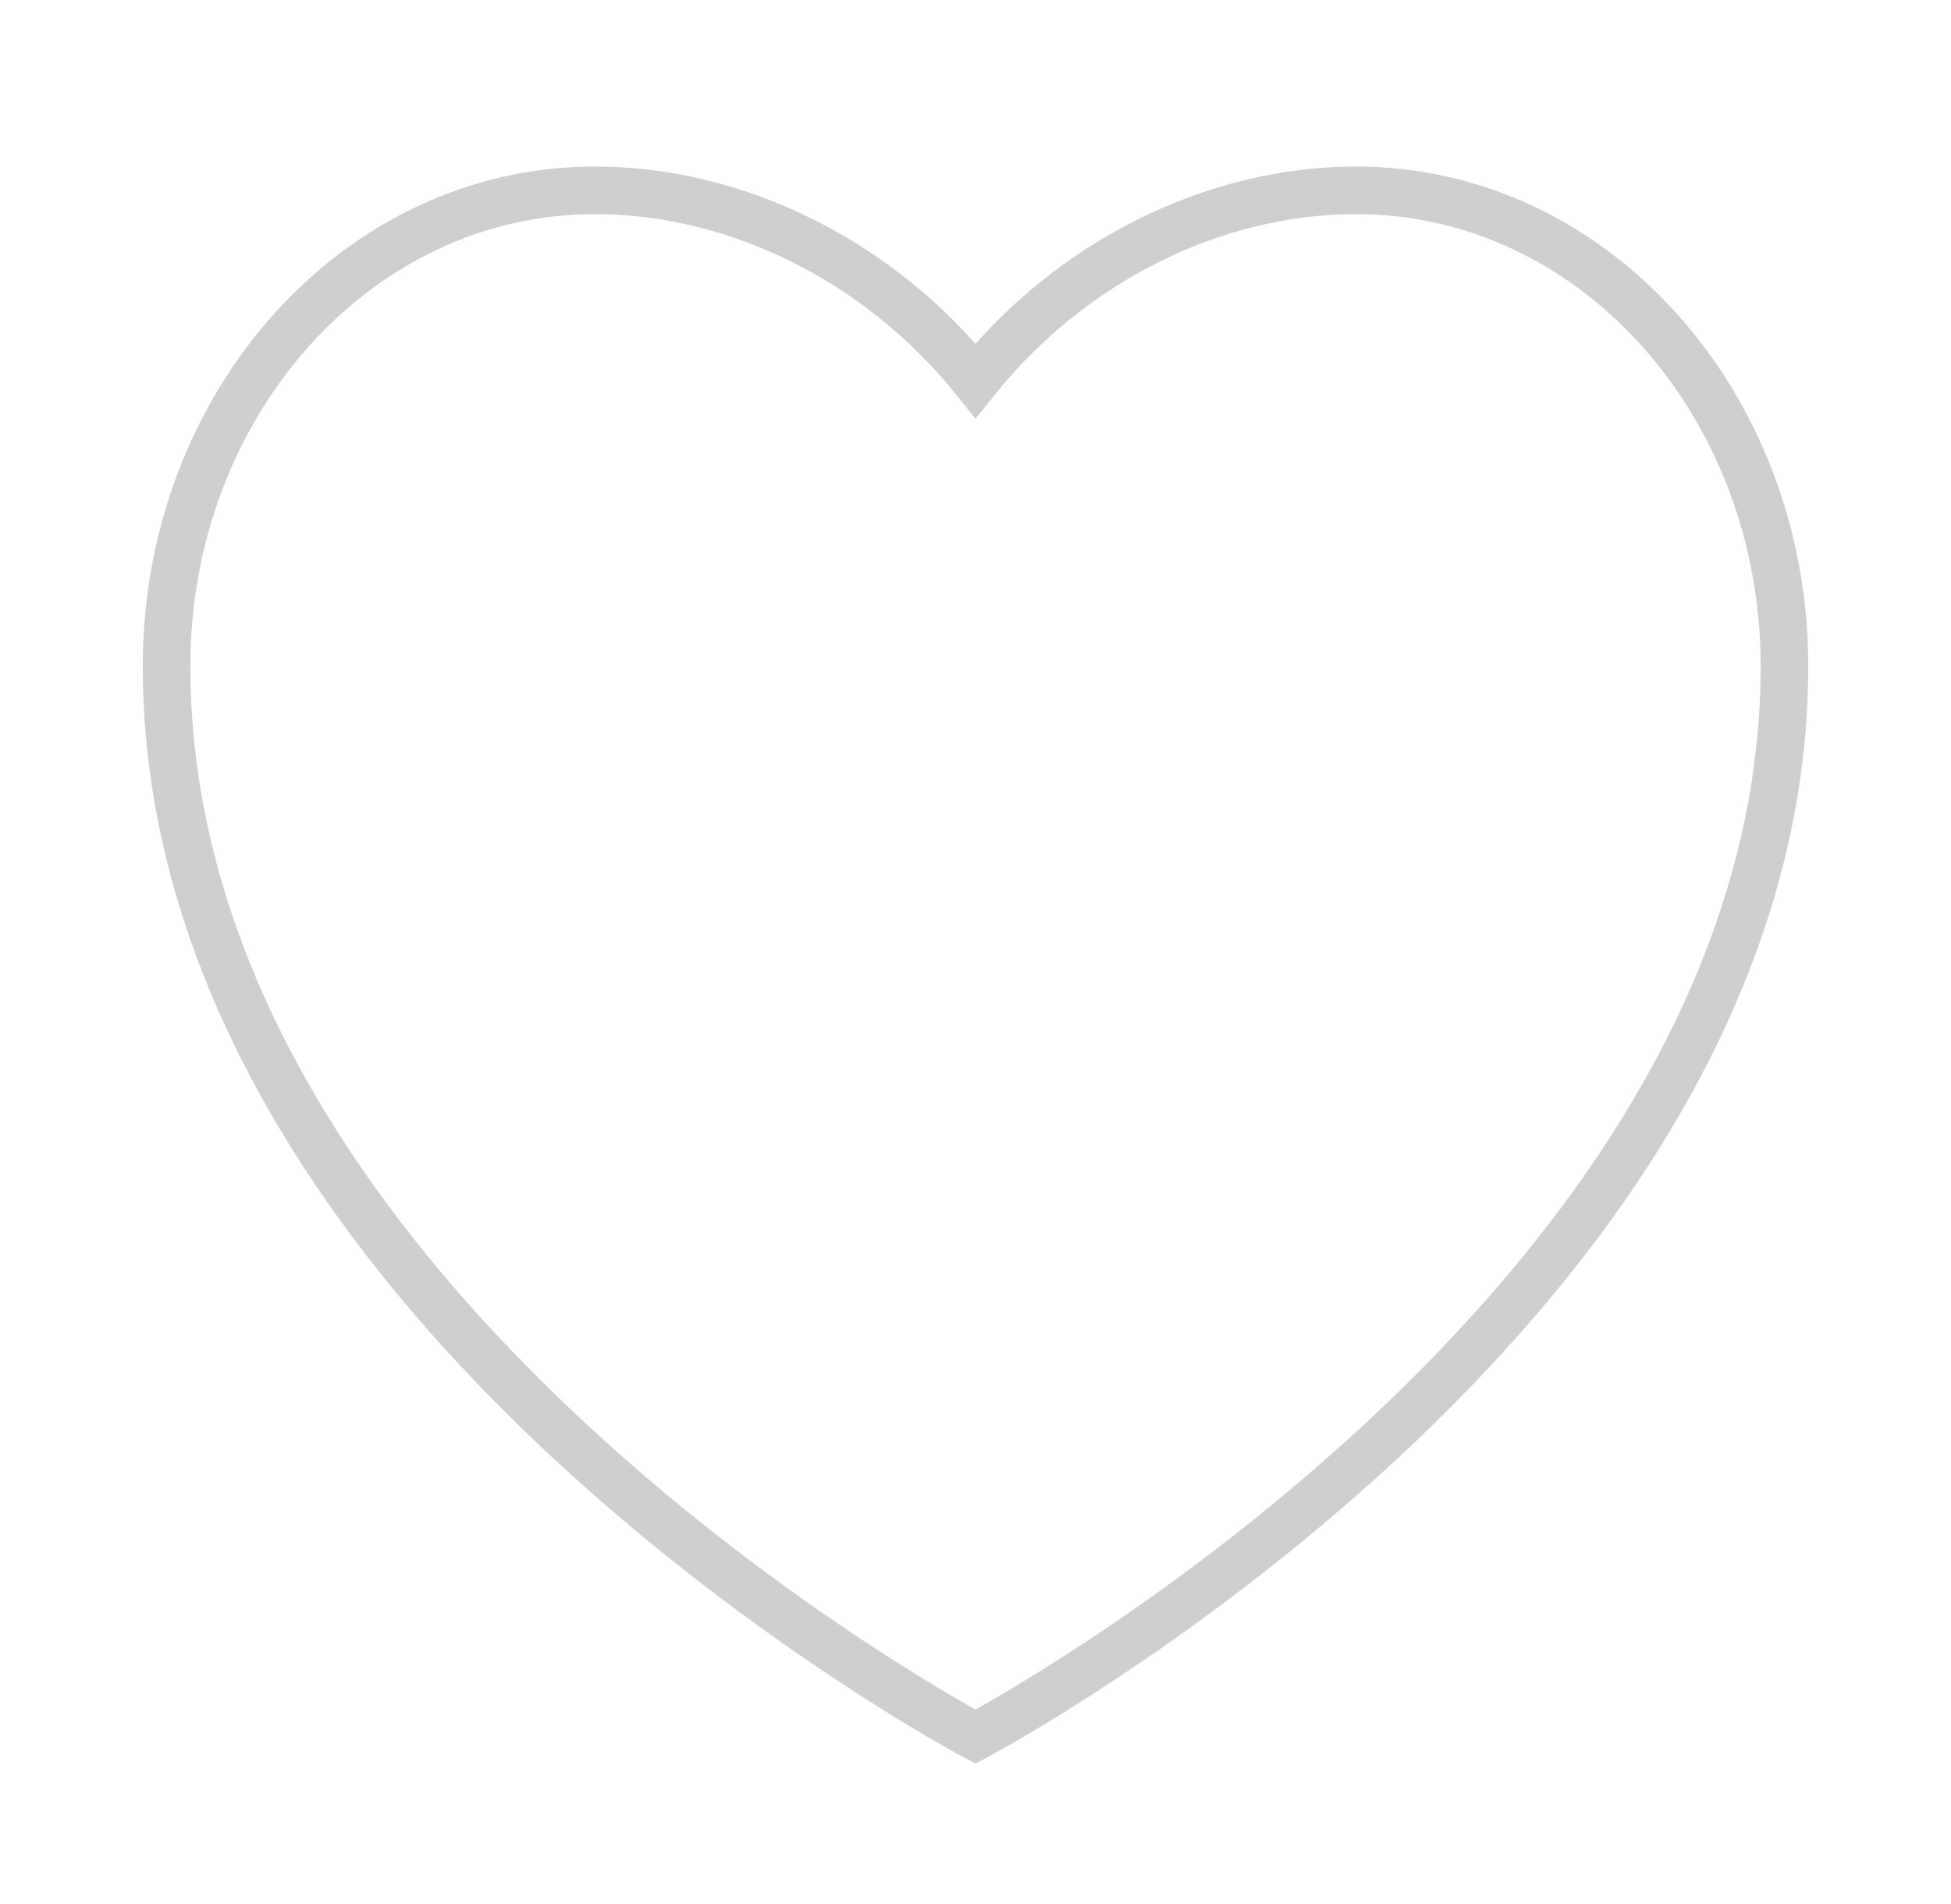
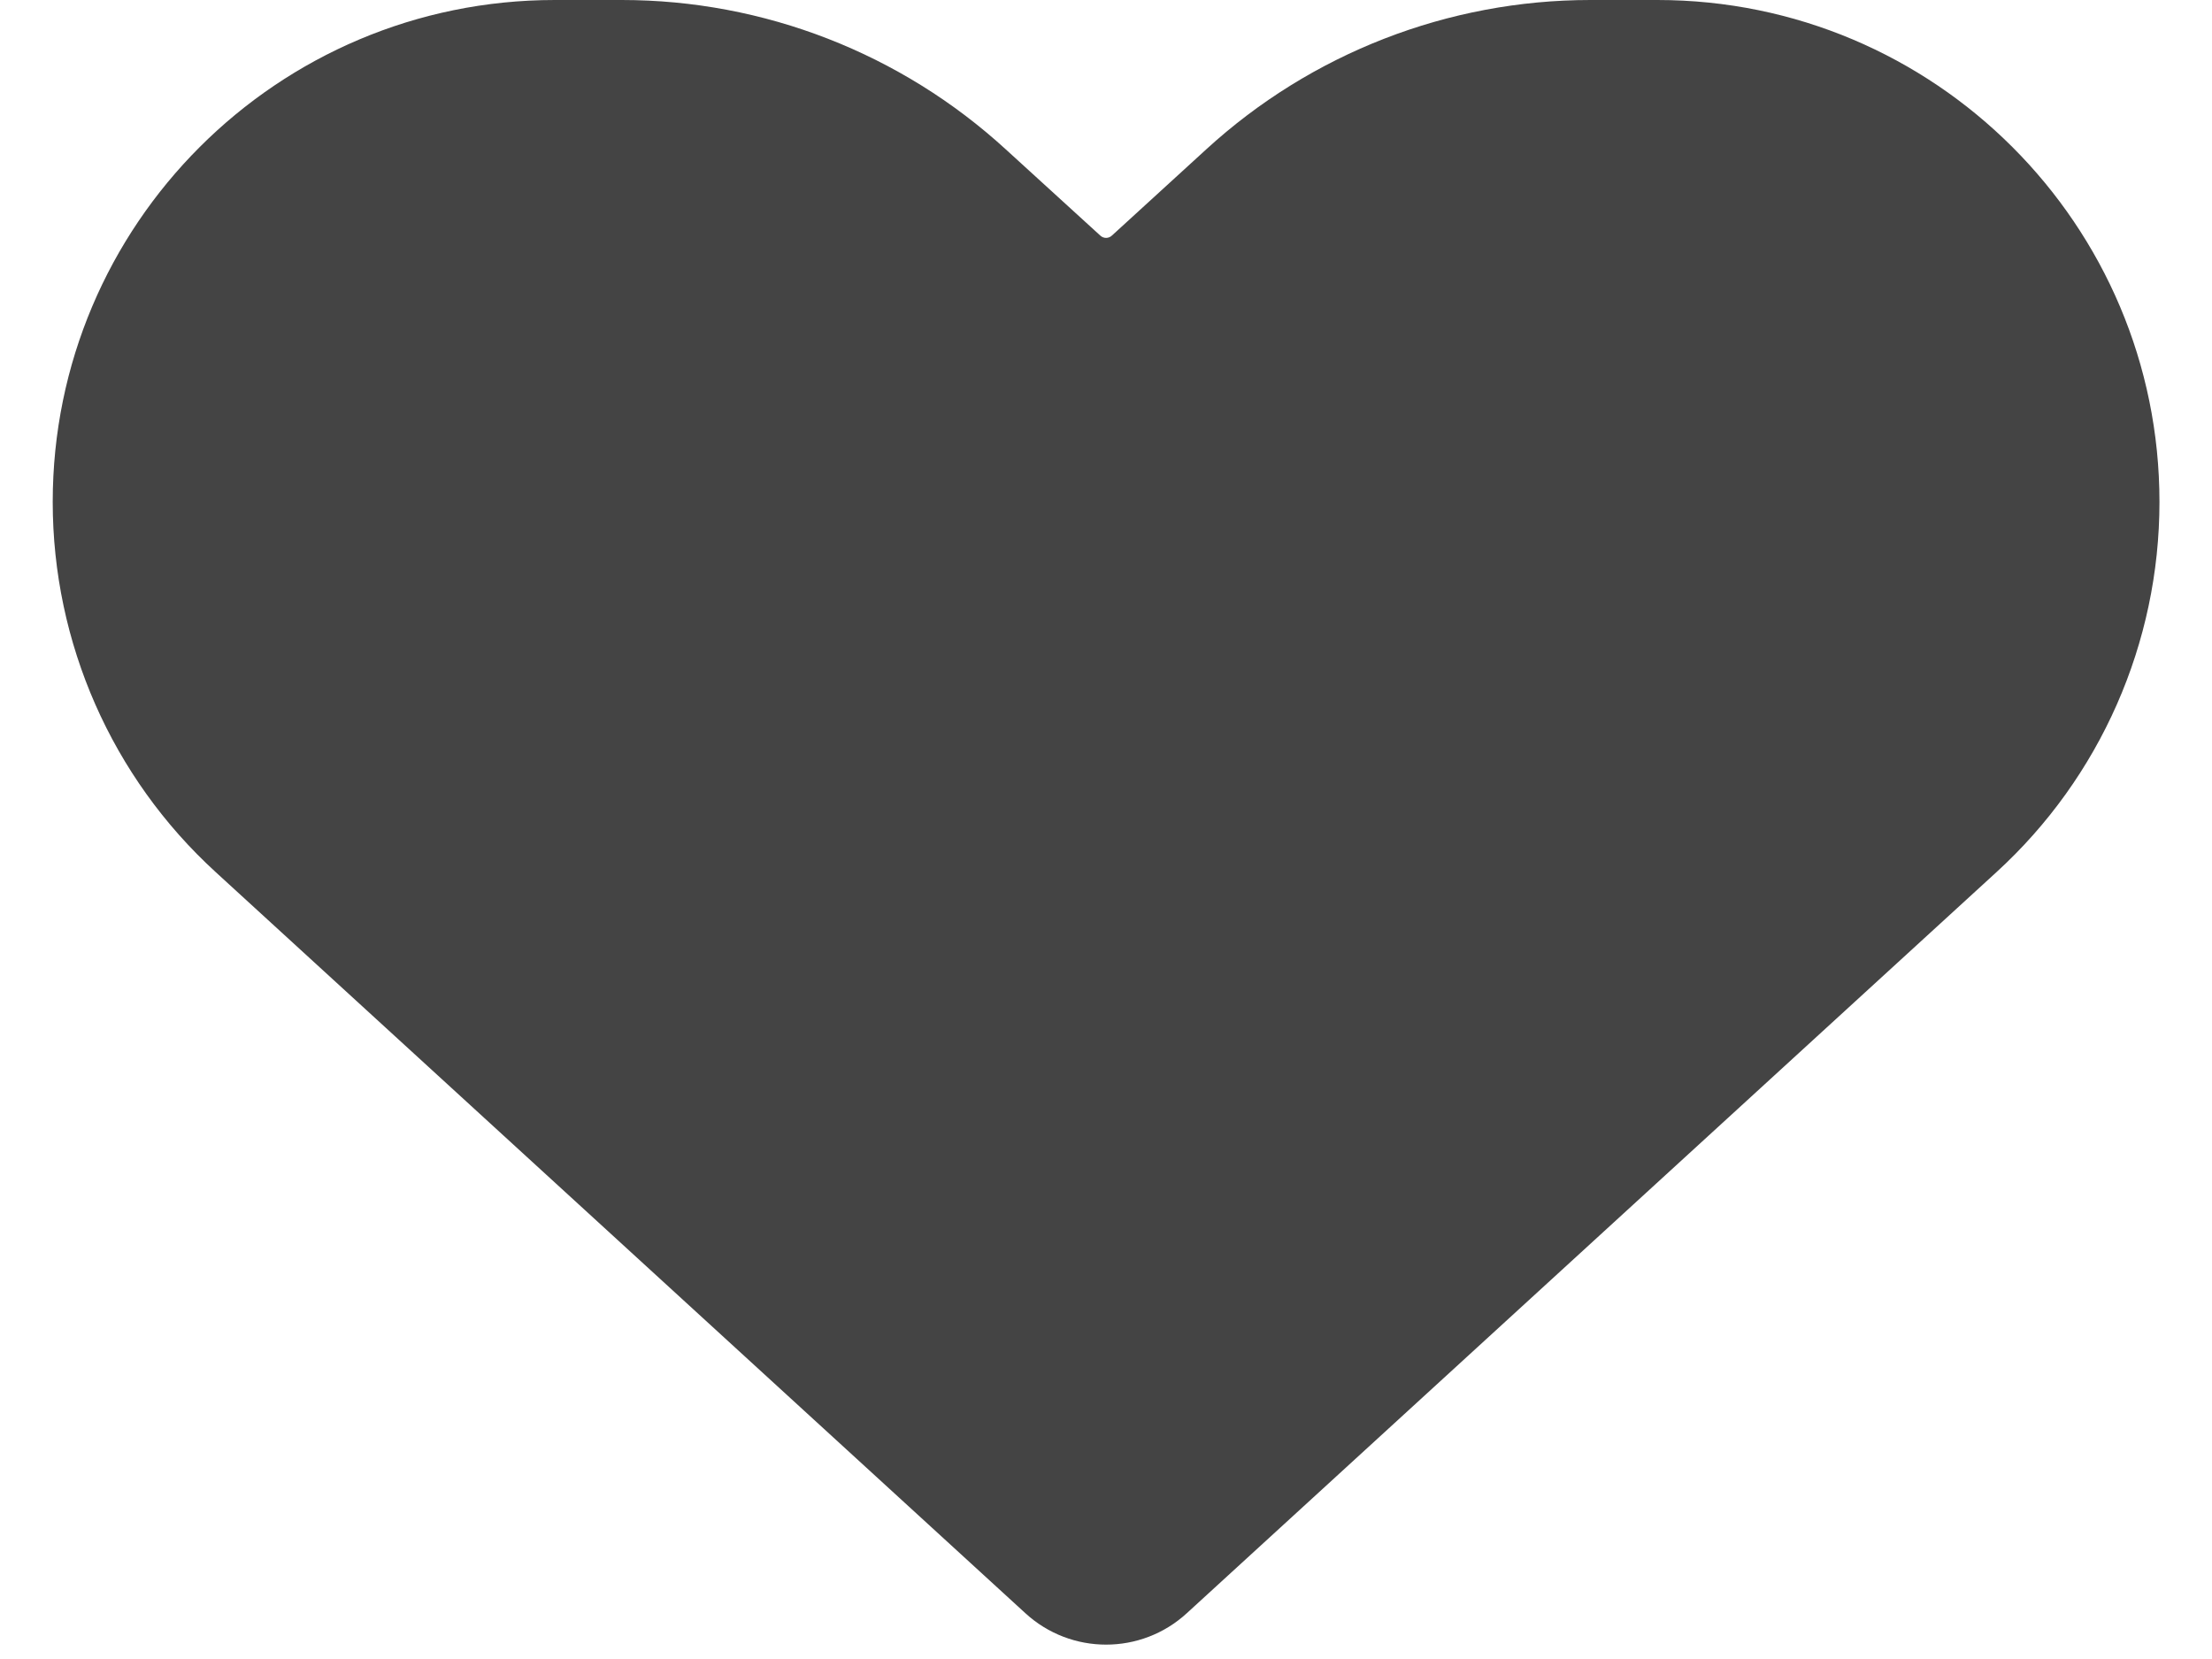
- <svg xmlns="http://www.w3.org/2000/svg" width="41" height="40" viewBox="0 0 41 40" fill="none">
-   <path d="M20.5 36.5C20.5 36.5 3.5 27.5 3.5 14C3.5 8.5 7.5 4 12.5 4C15.5 4 18.5 5.5 20.5 8C22.5 5.5 25.5 4 28.5 4C33.5 4 37.5 8.5 37.5 14C37.5 27.5 20.5 36.5 20.5 36.5Z" stroke="#111111" stroke-opacity="0.2" stroke-width="1" fill="none" />
+ <svg xmlns="http://www.w3.org/2000/svg" width="12" height="9" viewBox="0 0 12 9" fill="none">
+   <path d="M1.171 4.732L5.562 8.751C5.81 8.979 6.191 8.979 6.439 8.751L10.83 4.732C11.394 4.217 11.715 3.488 11.715 2.723C11.715 1.219 10.495 0 8.991 0H8.628C7.857 0 7.113 0.289 6.544 0.81L6.033 1.277C6.015 1.295 5.986 1.295 5.968 1.277L5.456 0.81C4.887 0.289 4.144 0 3.373 0H3.01C1.505 0 0.286 1.219 0.286 2.723C0.286 3.488 0.607 4.217 1.171 4.732Z" fill="#444444" />
</svg>
